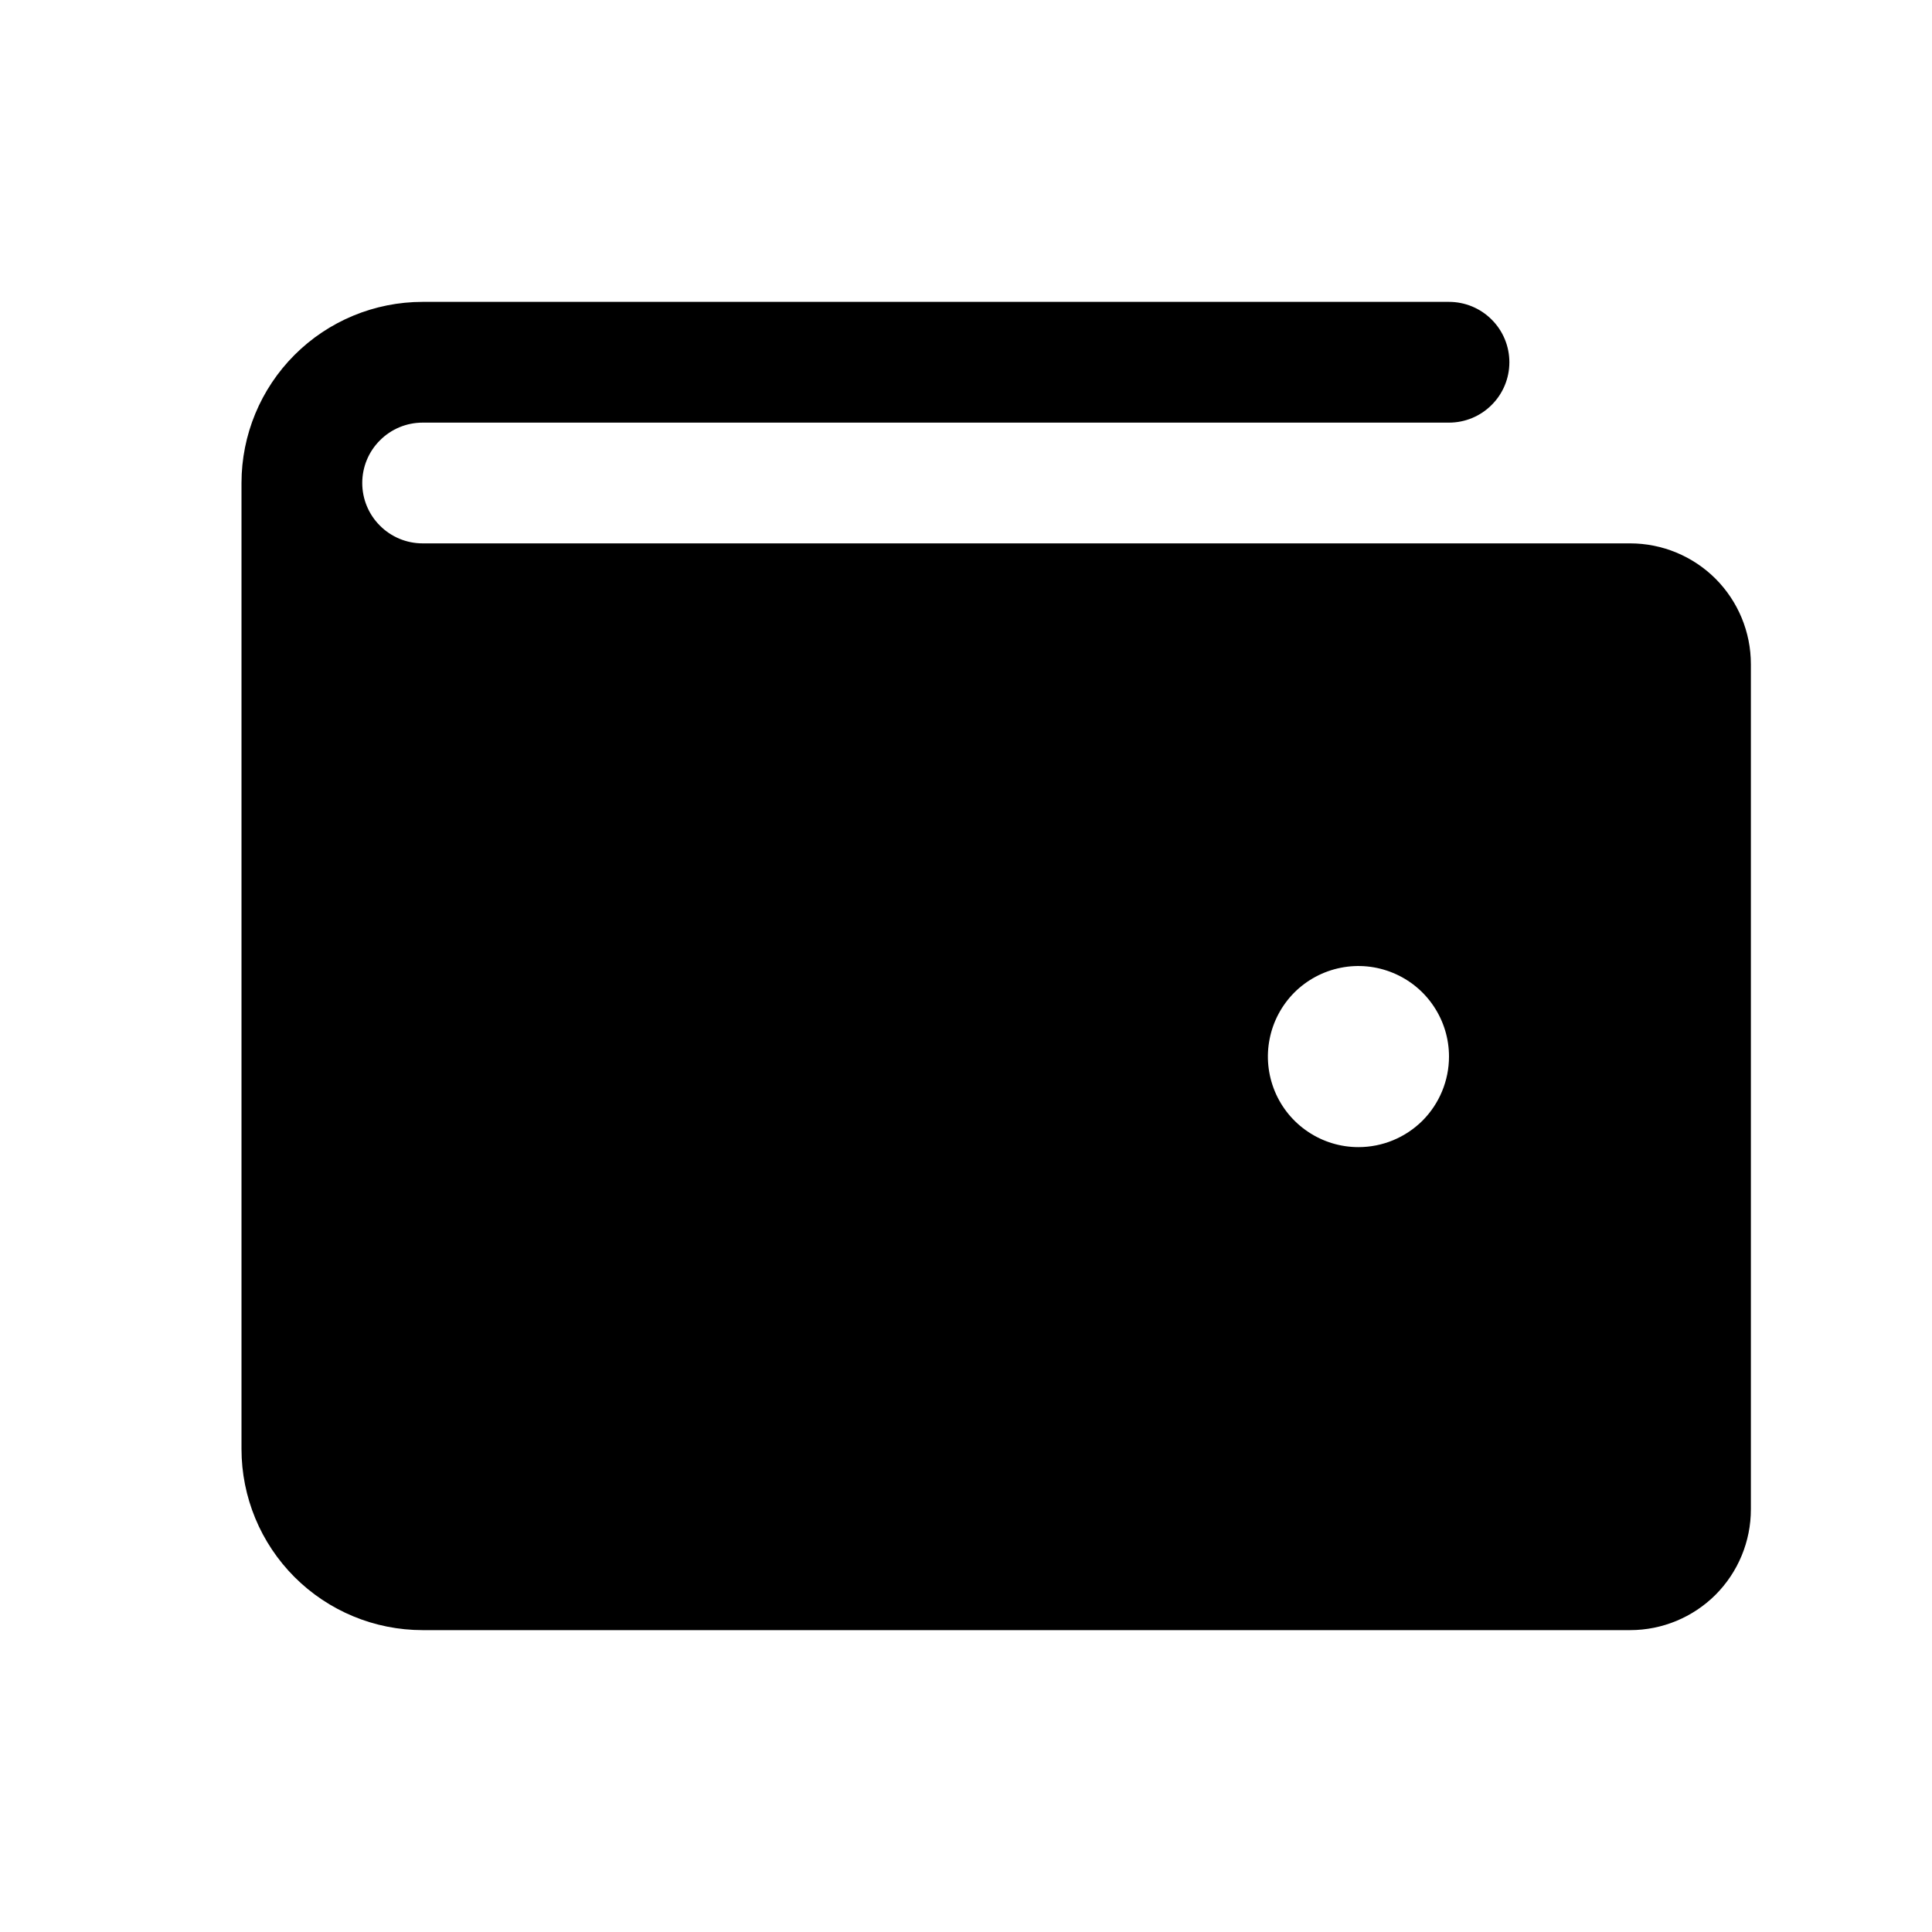
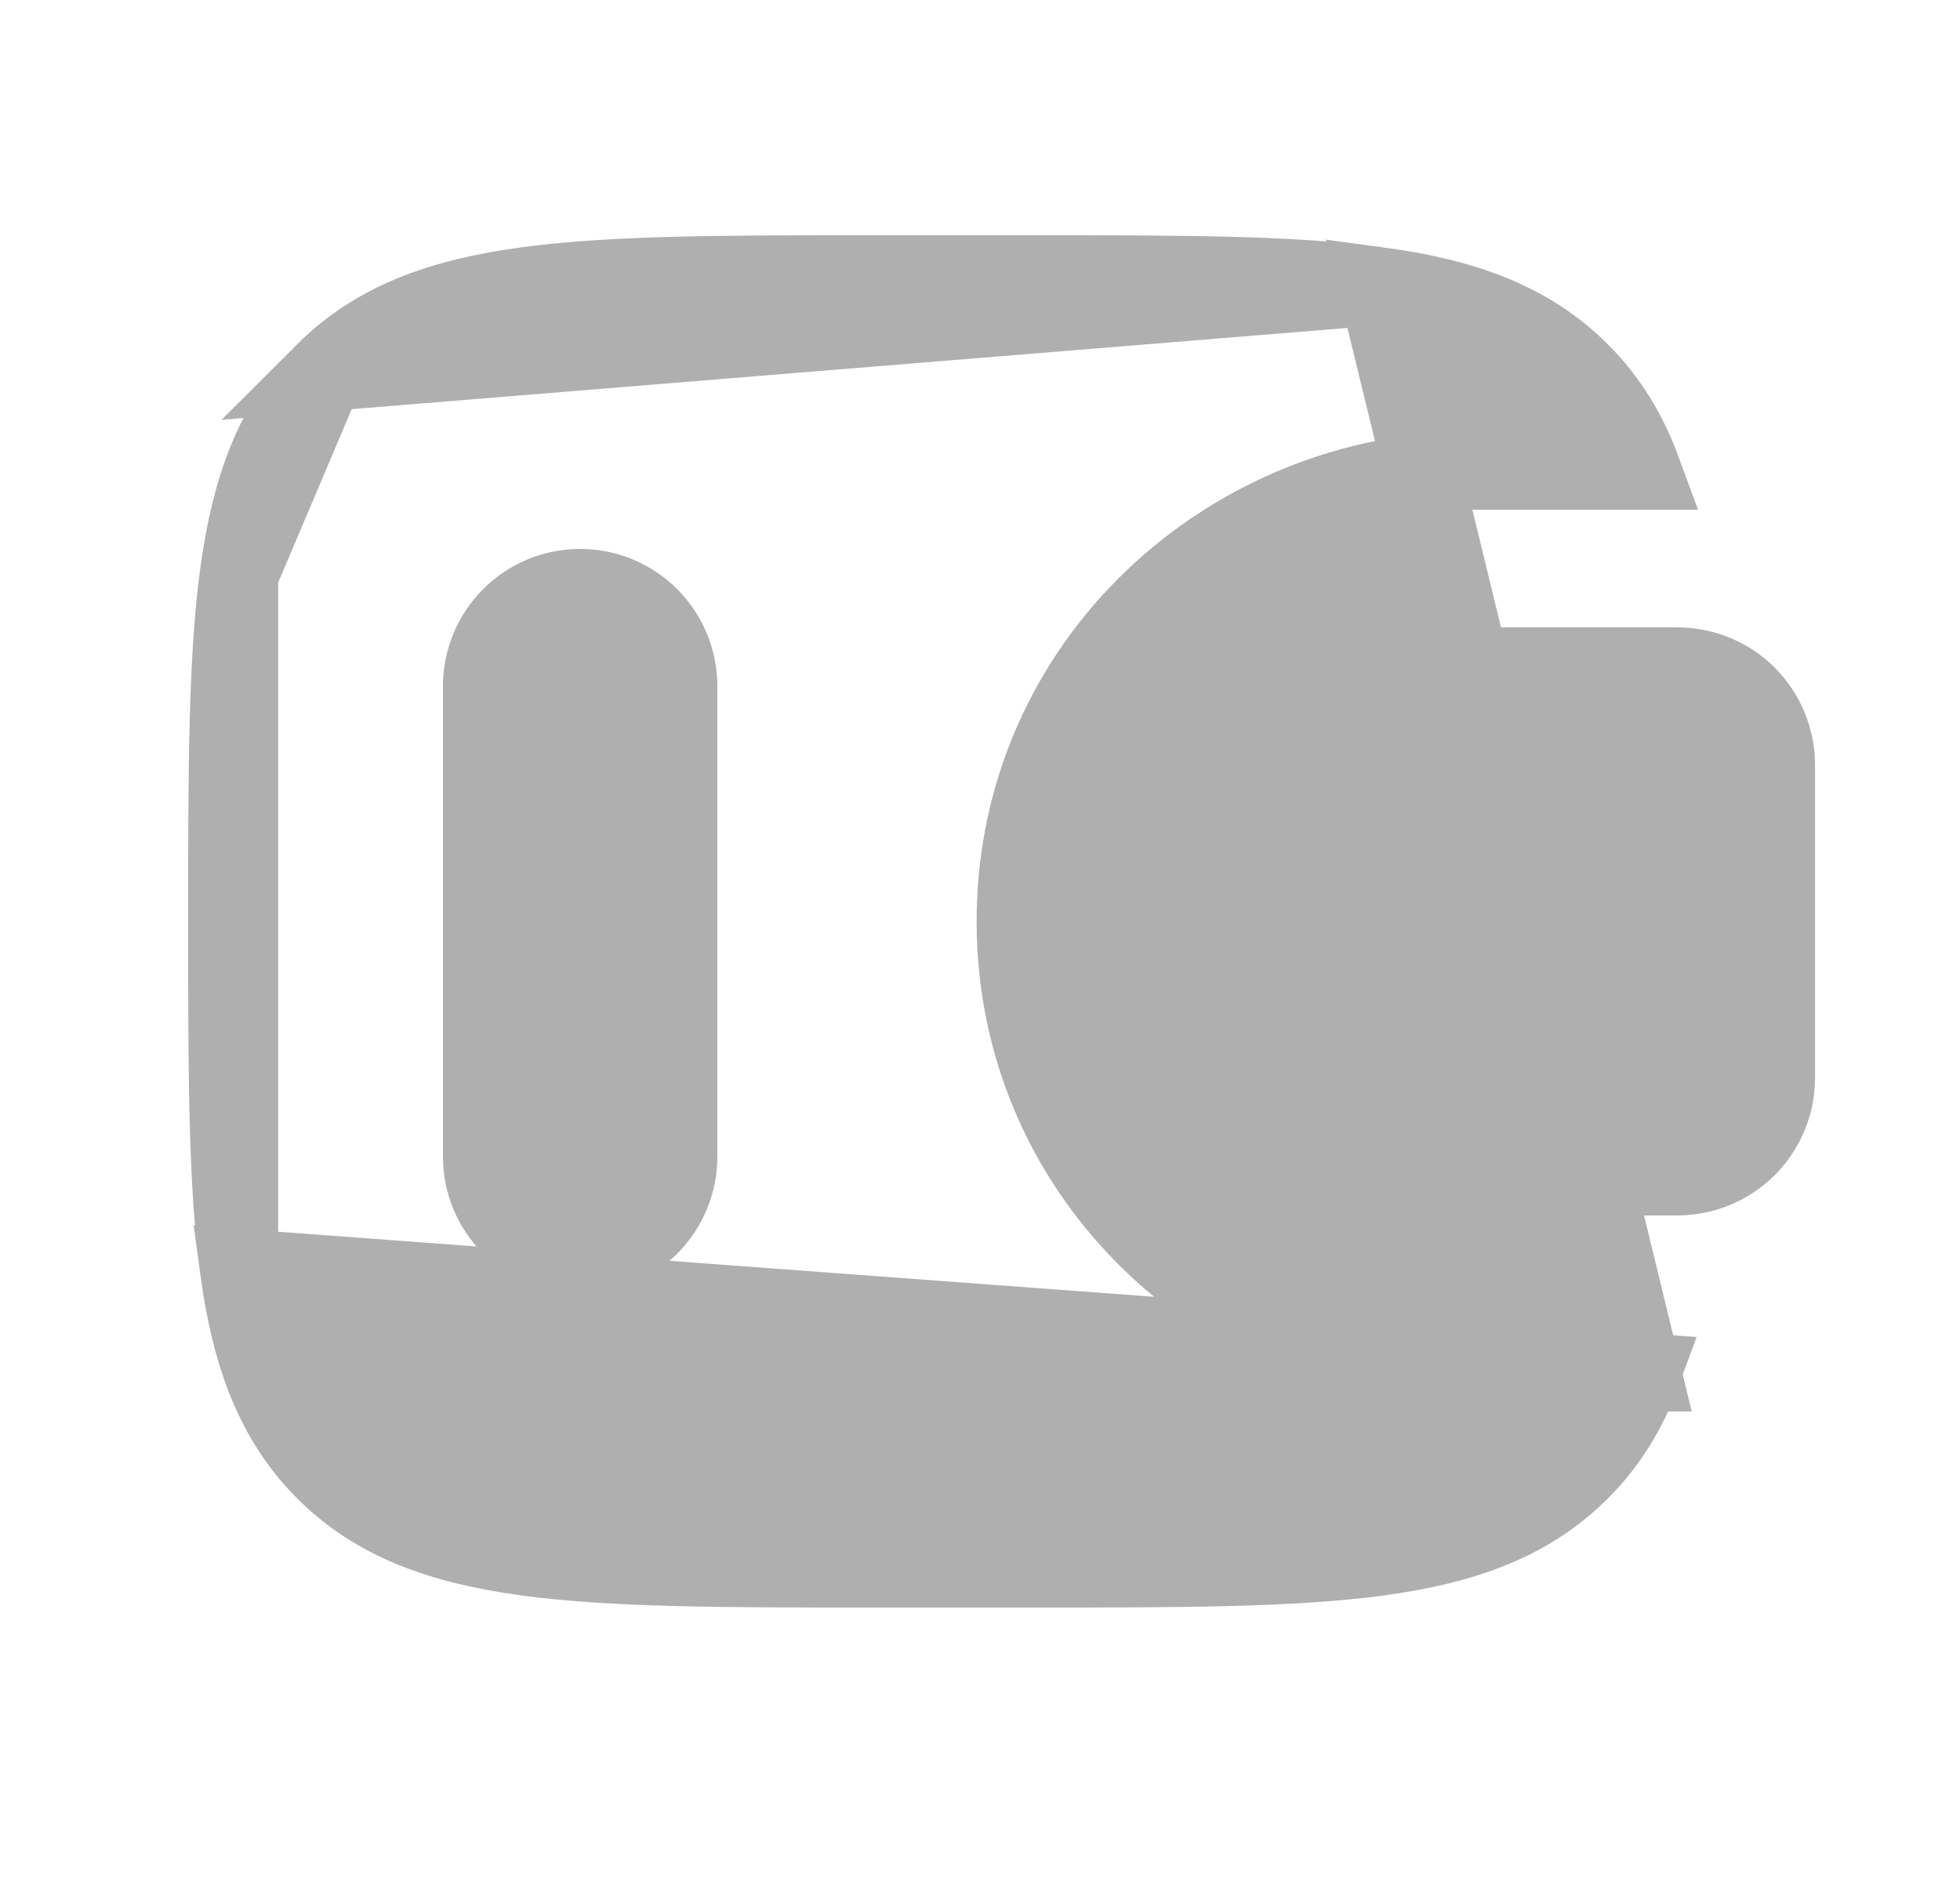
- <svg xmlns="http://www.w3.org/2000/svg" width="24" height="24" viewBox="0 0 24 24" fill="none">
-   <path d="M20.25 6.75H5.25C5.051 6.75 4.86 6.671 4.72 6.53C4.579 6.39 4.5 6.199 4.5 6C4.5 5.801 4.579 5.61 4.72 5.47C4.86 5.329 5.051 5.25 5.25 5.25H18C18.199 5.25 18.39 5.171 18.53 5.03C18.671 4.89 18.75 4.699 18.75 4.5C18.75 4.301 18.671 4.11 18.53 3.97C18.39 3.829 18.199 3.75 18 3.75H5.25C4.653 3.75 4.081 3.987 3.659 4.409C3.237 4.831 3 5.403 3 6V18C3 18.597 3.237 19.169 3.659 19.591C4.081 20.013 4.653 20.25 5.25 20.25H20.25C20.648 20.25 21.029 20.092 21.311 19.811C21.592 19.529 21.75 19.148 21.75 18.75V8.25C21.75 7.852 21.592 7.471 21.311 7.189C21.029 6.908 20.648 6.75 20.25 6.75ZM16.875 14.25C16.652 14.25 16.435 14.184 16.25 14.06C16.065 13.937 15.921 13.761 15.836 13.556C15.751 13.35 15.728 13.124 15.772 12.905C15.815 12.687 15.922 12.487 16.079 12.329C16.237 12.172 16.437 12.065 16.655 12.022C16.874 11.978 17.1 12.001 17.305 12.086C17.511 12.171 17.687 12.315 17.81 12.5C17.934 12.685 18 12.902 18 13.125C18 13.423 17.881 13.71 17.671 13.921C17.459 14.132 17.173 14.25 16.875 14.25Z" fill="black" />
+ <svg xmlns="http://www.w3.org/2000/svg" width="25" height="24" viewBox="0 0 25 24" fill="none">
+   <path fill-rule="evenodd" clip-rule="evenodd" d="M21.5 8.004C21.445 8 21.384 8 21.32 8H18.795C16.727 8 14.958 9.628 14.958 11.75C14.958 13.872 16.728 15.5 18.795 15.5H21.32C21.384 15.5 21.445 15.5 21.502 15.496C21.927 15.47 22.328 15.291 22.631 14.992C22.933 14.692 23.117 14.293 23.147 13.868C23.151 13.808 23.151 13.743 23.151 13.683V9.817C23.151 9.757 23.151 9.692 23.147 9.632C23.117 9.207 22.933 8.808 22.631 8.508C22.328 8.209 21.927 8.03 21.502 8.004H21.5ZM18.572 12.75C19.104 12.75 19.535 12.302 19.535 11.75C19.535 11.198 19.104 10.75 18.572 10.75C18.039 10.75 17.608 11.198 17.608 11.75C17.608 12.302 18.039 12.75 18.572 12.75Z" fill="#AFAFAF" />
+   <path d="M20.942 17.5H18.794C15.702 17.5 12.957 15.057 12.957 11.75C12.957 8.443 15.702 6 18.794 6H20.942C20.763 5.513 20.511 5.101 20.155 4.745C19.515 4.105 18.689 3.799 17.572 3.649L20.942 17.5ZM20.942 17.5C20.763 17.987 20.511 18.4 20.156 18.754L20.155 18.755C19.515 19.396 18.689 19.701 17.572 19.852C16.473 19.999 15.057 20 13.206 20H11.094C9.243 20 7.826 19.999 6.728 19.852C5.611 19.701 4.785 19.395 4.145 18.756C3.505 18.115 3.199 17.289 3.048 16.172L20.942 17.5ZM4.144 4.744C3.505 5.384 3.199 6.21 3.048 7.327L4.144 4.744ZM4.144 4.744C4.785 4.104 5.611 3.798 6.727 3.648C7.827 3.501 9.243 3.5 11.094 3.5H13.206C15.057 3.5 16.474 3.501 17.572 3.649L4.144 4.744ZM3.048 16.172C2.901 15.073 2.9 13.657 2.9 11.806V11.694C2.9 9.843 2.901 8.426 3.048 7.327V16.172ZM6.516 15.634C6.75 15.868 7.068 16 7.4 16C7.731 16 8.049 15.868 8.284 15.634C8.518 15.399 8.65 15.082 8.65 14.75V8.75C8.65 8.418 8.518 8.101 8.284 7.866C8.049 7.632 7.731 7.5 7.4 7.5C7.068 7.5 6.75 7.632 6.516 7.866C6.282 8.101 6.15 8.418 6.15 8.75V14.75C6.15 15.082 6.282 15.399 6.516 15.634Z" fill="#AFAFAF" stroke="#AFAFAF" />
</svg>
